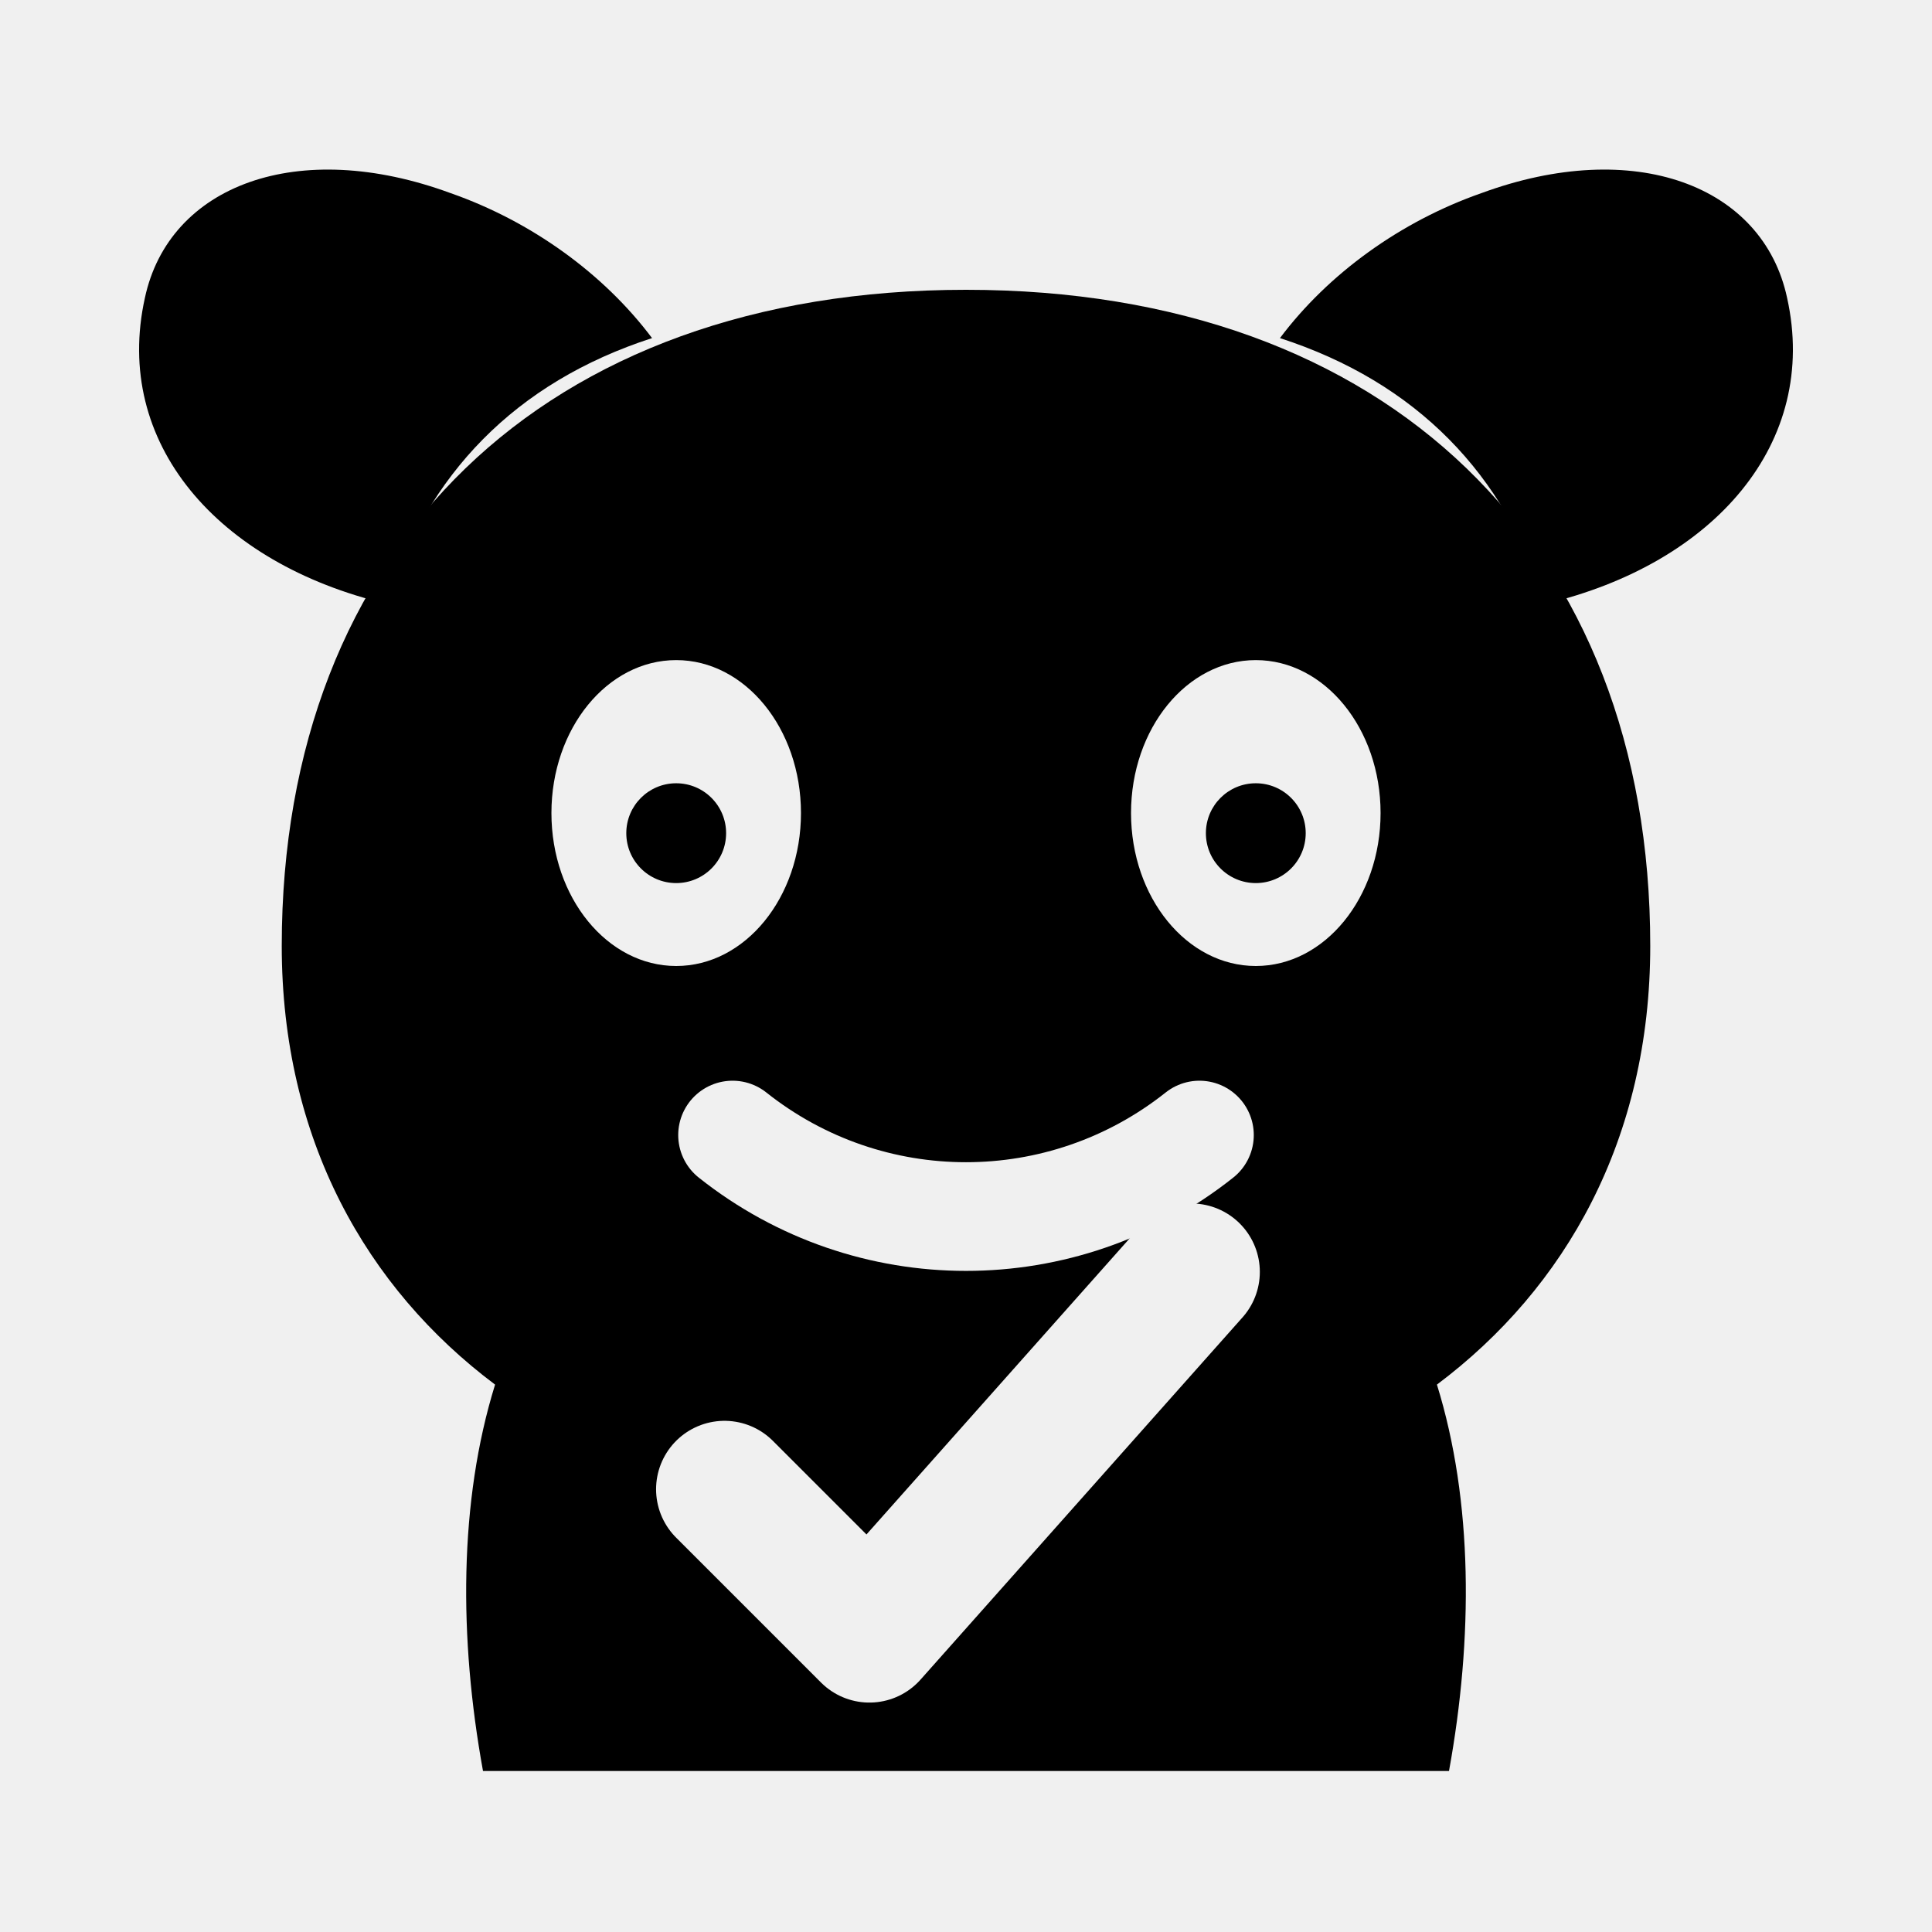
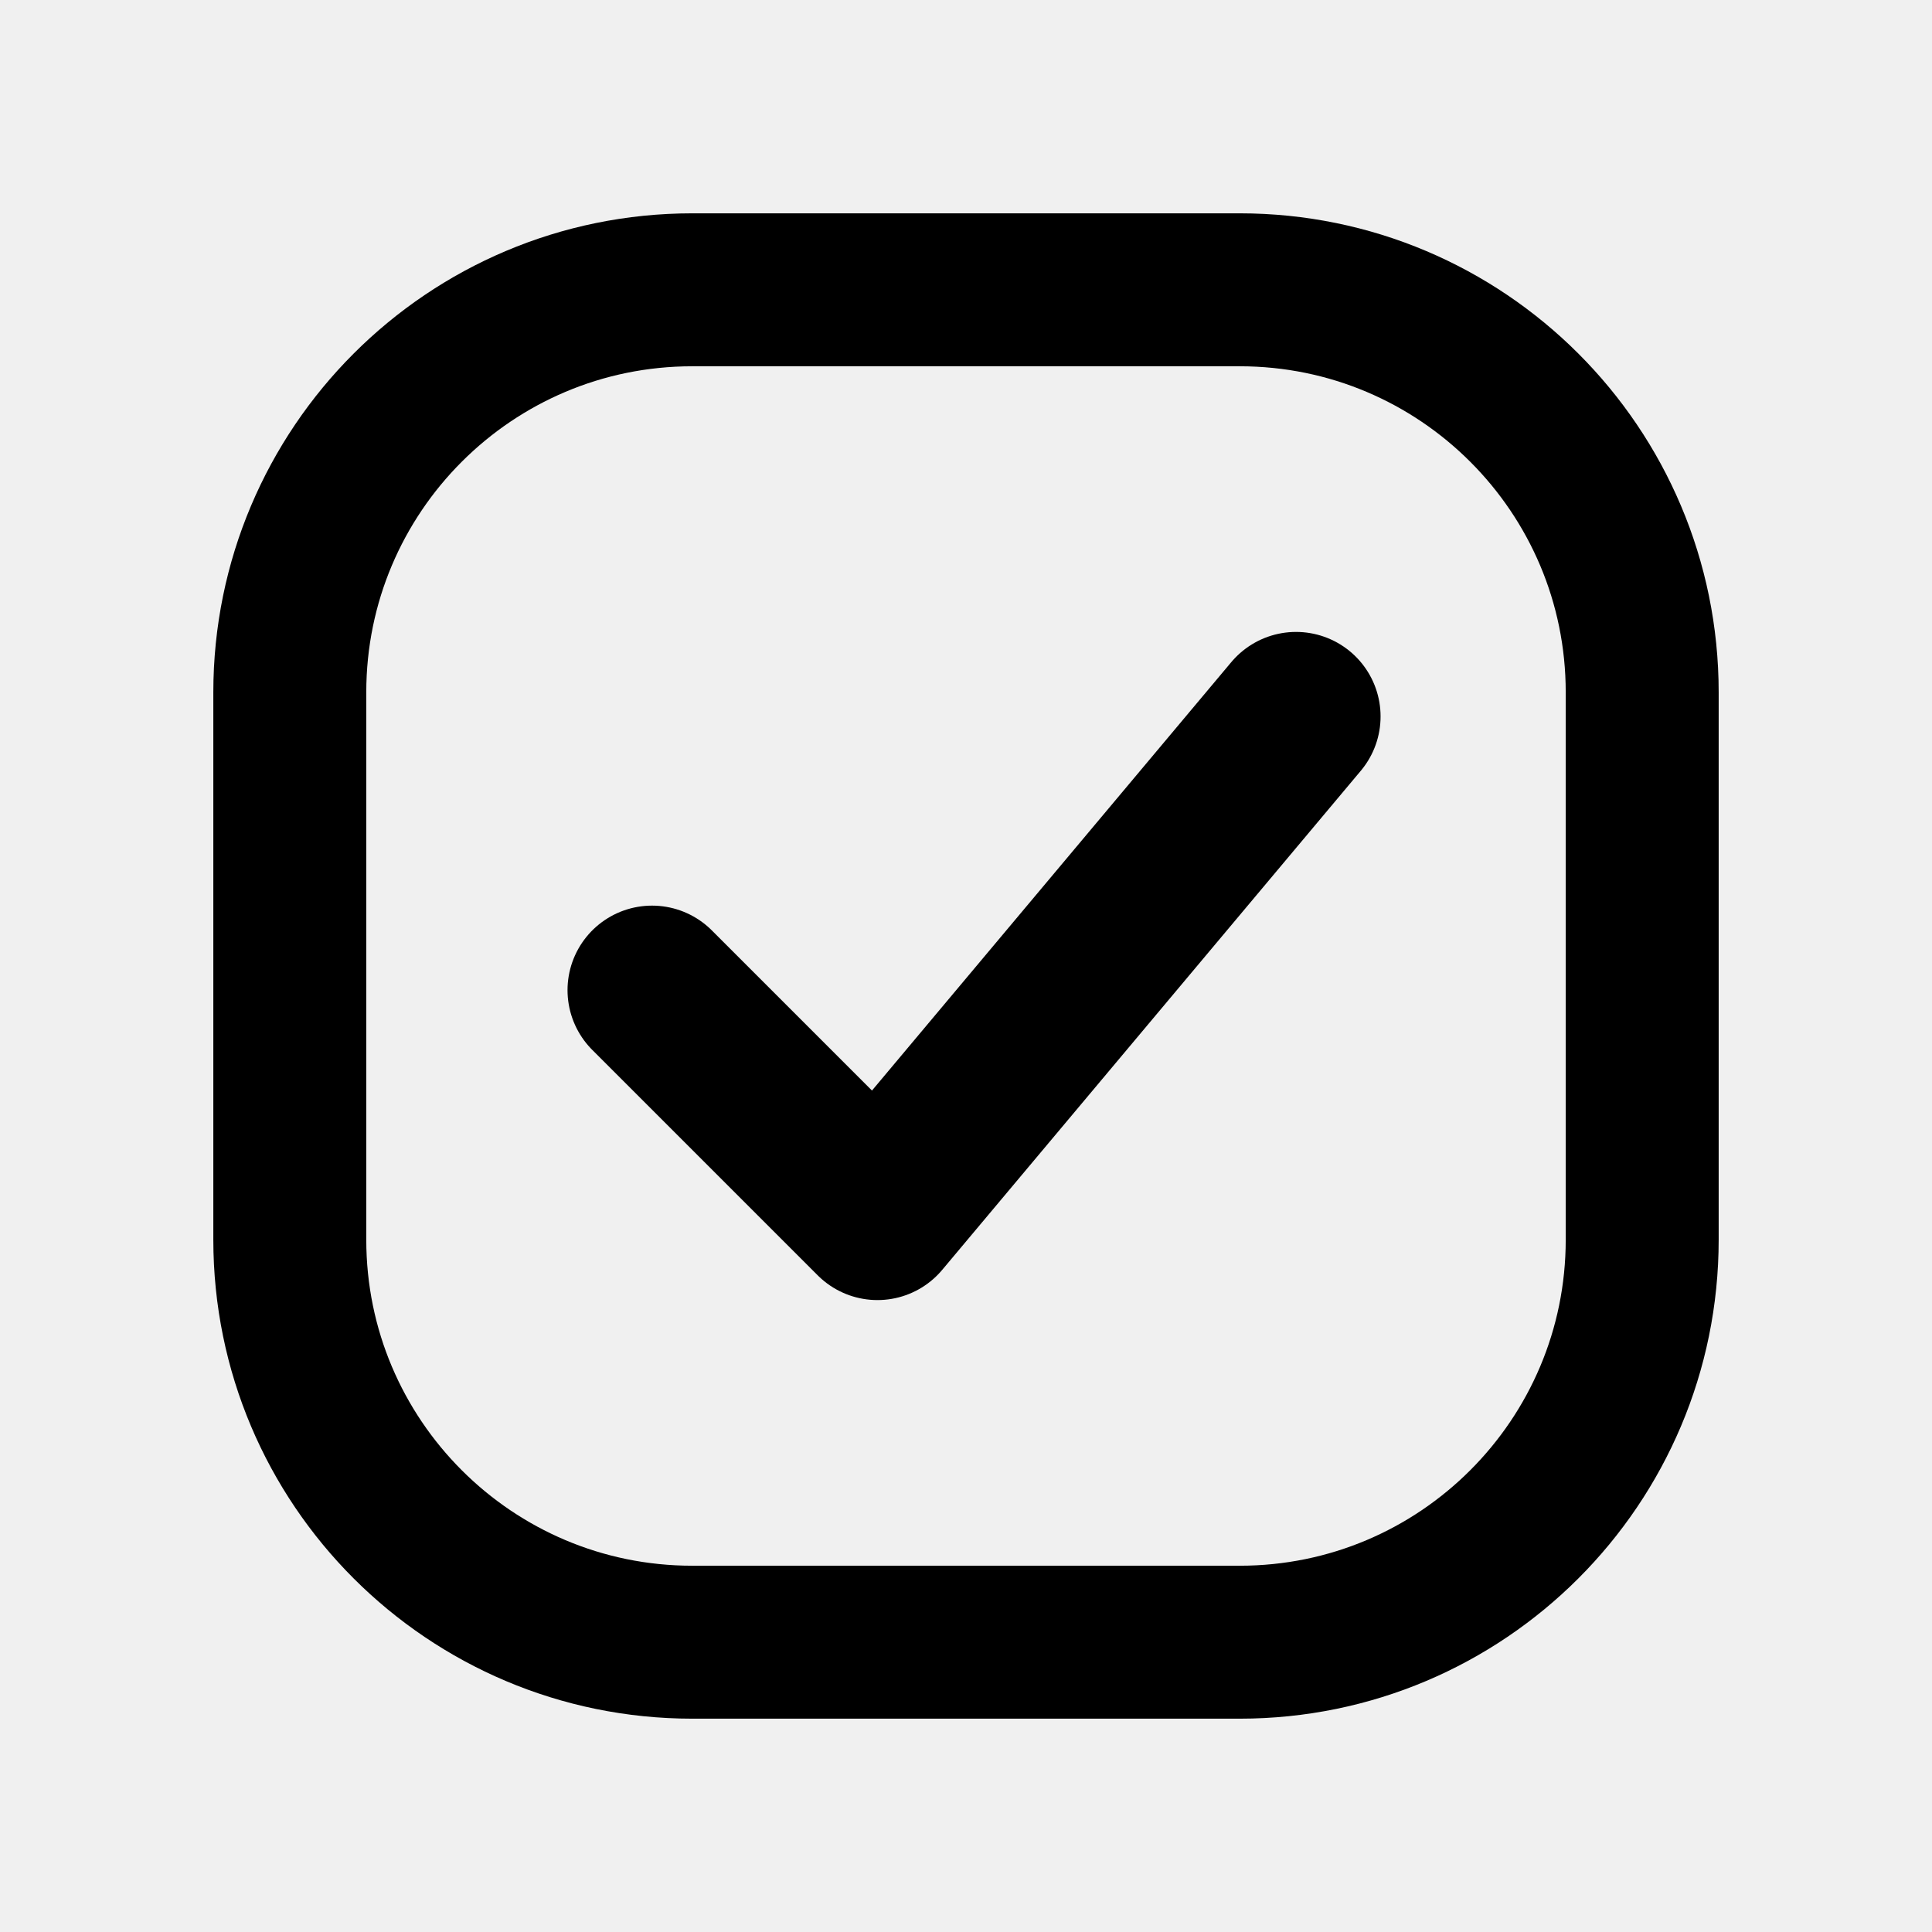
<svg xmlns="http://www.w3.org/2000/svg" width="24" height="24" viewBox="0 0 24 24" fill="none" aria-hidden="true">
-   <mask id="pug-cutouts" maskUnits="userSpaceOnUse" x="1" y="2" width="22" height="21">
-     <rect x="1" y="2" width="22" height="21" fill="white" />
-     <ellipse cx="8.4" cy="10.1" rx="1.55" ry="1.9" fill="black" />
-     <ellipse cx="15.6" cy="10.1" rx="1.55" ry="1.9" fill="black" />
-     <path d="M9.1 14.1c1.7 1.35 4.1 1.35 5.8 0" stroke="black" stroke-width="1.35" stroke-linecap="round" />
-     <path d="M9 18.5l1.8 1.8 4-4.5" stroke="black" stroke-width="1.7" stroke-linecap="round" stroke-linejoin="round" />
-   </mask>
-   <g fill="currentColor" mask="url(#pug-cutouts)">
-     <path d="M4.8 7.5C2.7 7 1.4 5.5 1.8 3.7c.3-1.4 1.9-2 3.8-1.3 1 .35 1.9 1 2.5 1.8-1.7.55-2.8 1.7-3.3 3.3Z" />
-     <path d="M19.2 7.5c2.1-.5 3.4-2 3-3.8-.3-1.4-1.9-2-3.8-1.3-1 .35-1.9 1-2.5 1.8 1.7.55 2.8 1.7 3.3 3.3Z" />
-     <path d="M12 3.6c-5.25 0-8.5 3.2-8.5 8.15 0 2.4 1.05 4.25 2.65 5.45-.45 1.45-.45 3.15-.15 4.8h12c.3-1.65.3-3.35-.15-4.8 1.6-1.2 2.65-3.05 2.65-5.45C20.5 6.8 17.25 3.6 12 3.6Z" />
-     <ellipse cx="12" cy="13.1" rx="4.25" ry="3.35" />
-   </g>
-   <circle cx="8.4" cy="10.35" r=".62" fill="currentColor" />
-   <circle cx="15.6" cy="10.35" r=".62" fill="currentColor" />
+   <rect x="3.6" y="3.6" width="16.8" height="16.8" rx="5" stroke="currentColor" stroke-width="1.9" />
+   <path d="M8.1 12.3 10.9 15.1 16.1 8.9" stroke="currentColor" stroke-width="2.1" stroke-linecap="round" stroke-linejoin="round" />
</svg>
